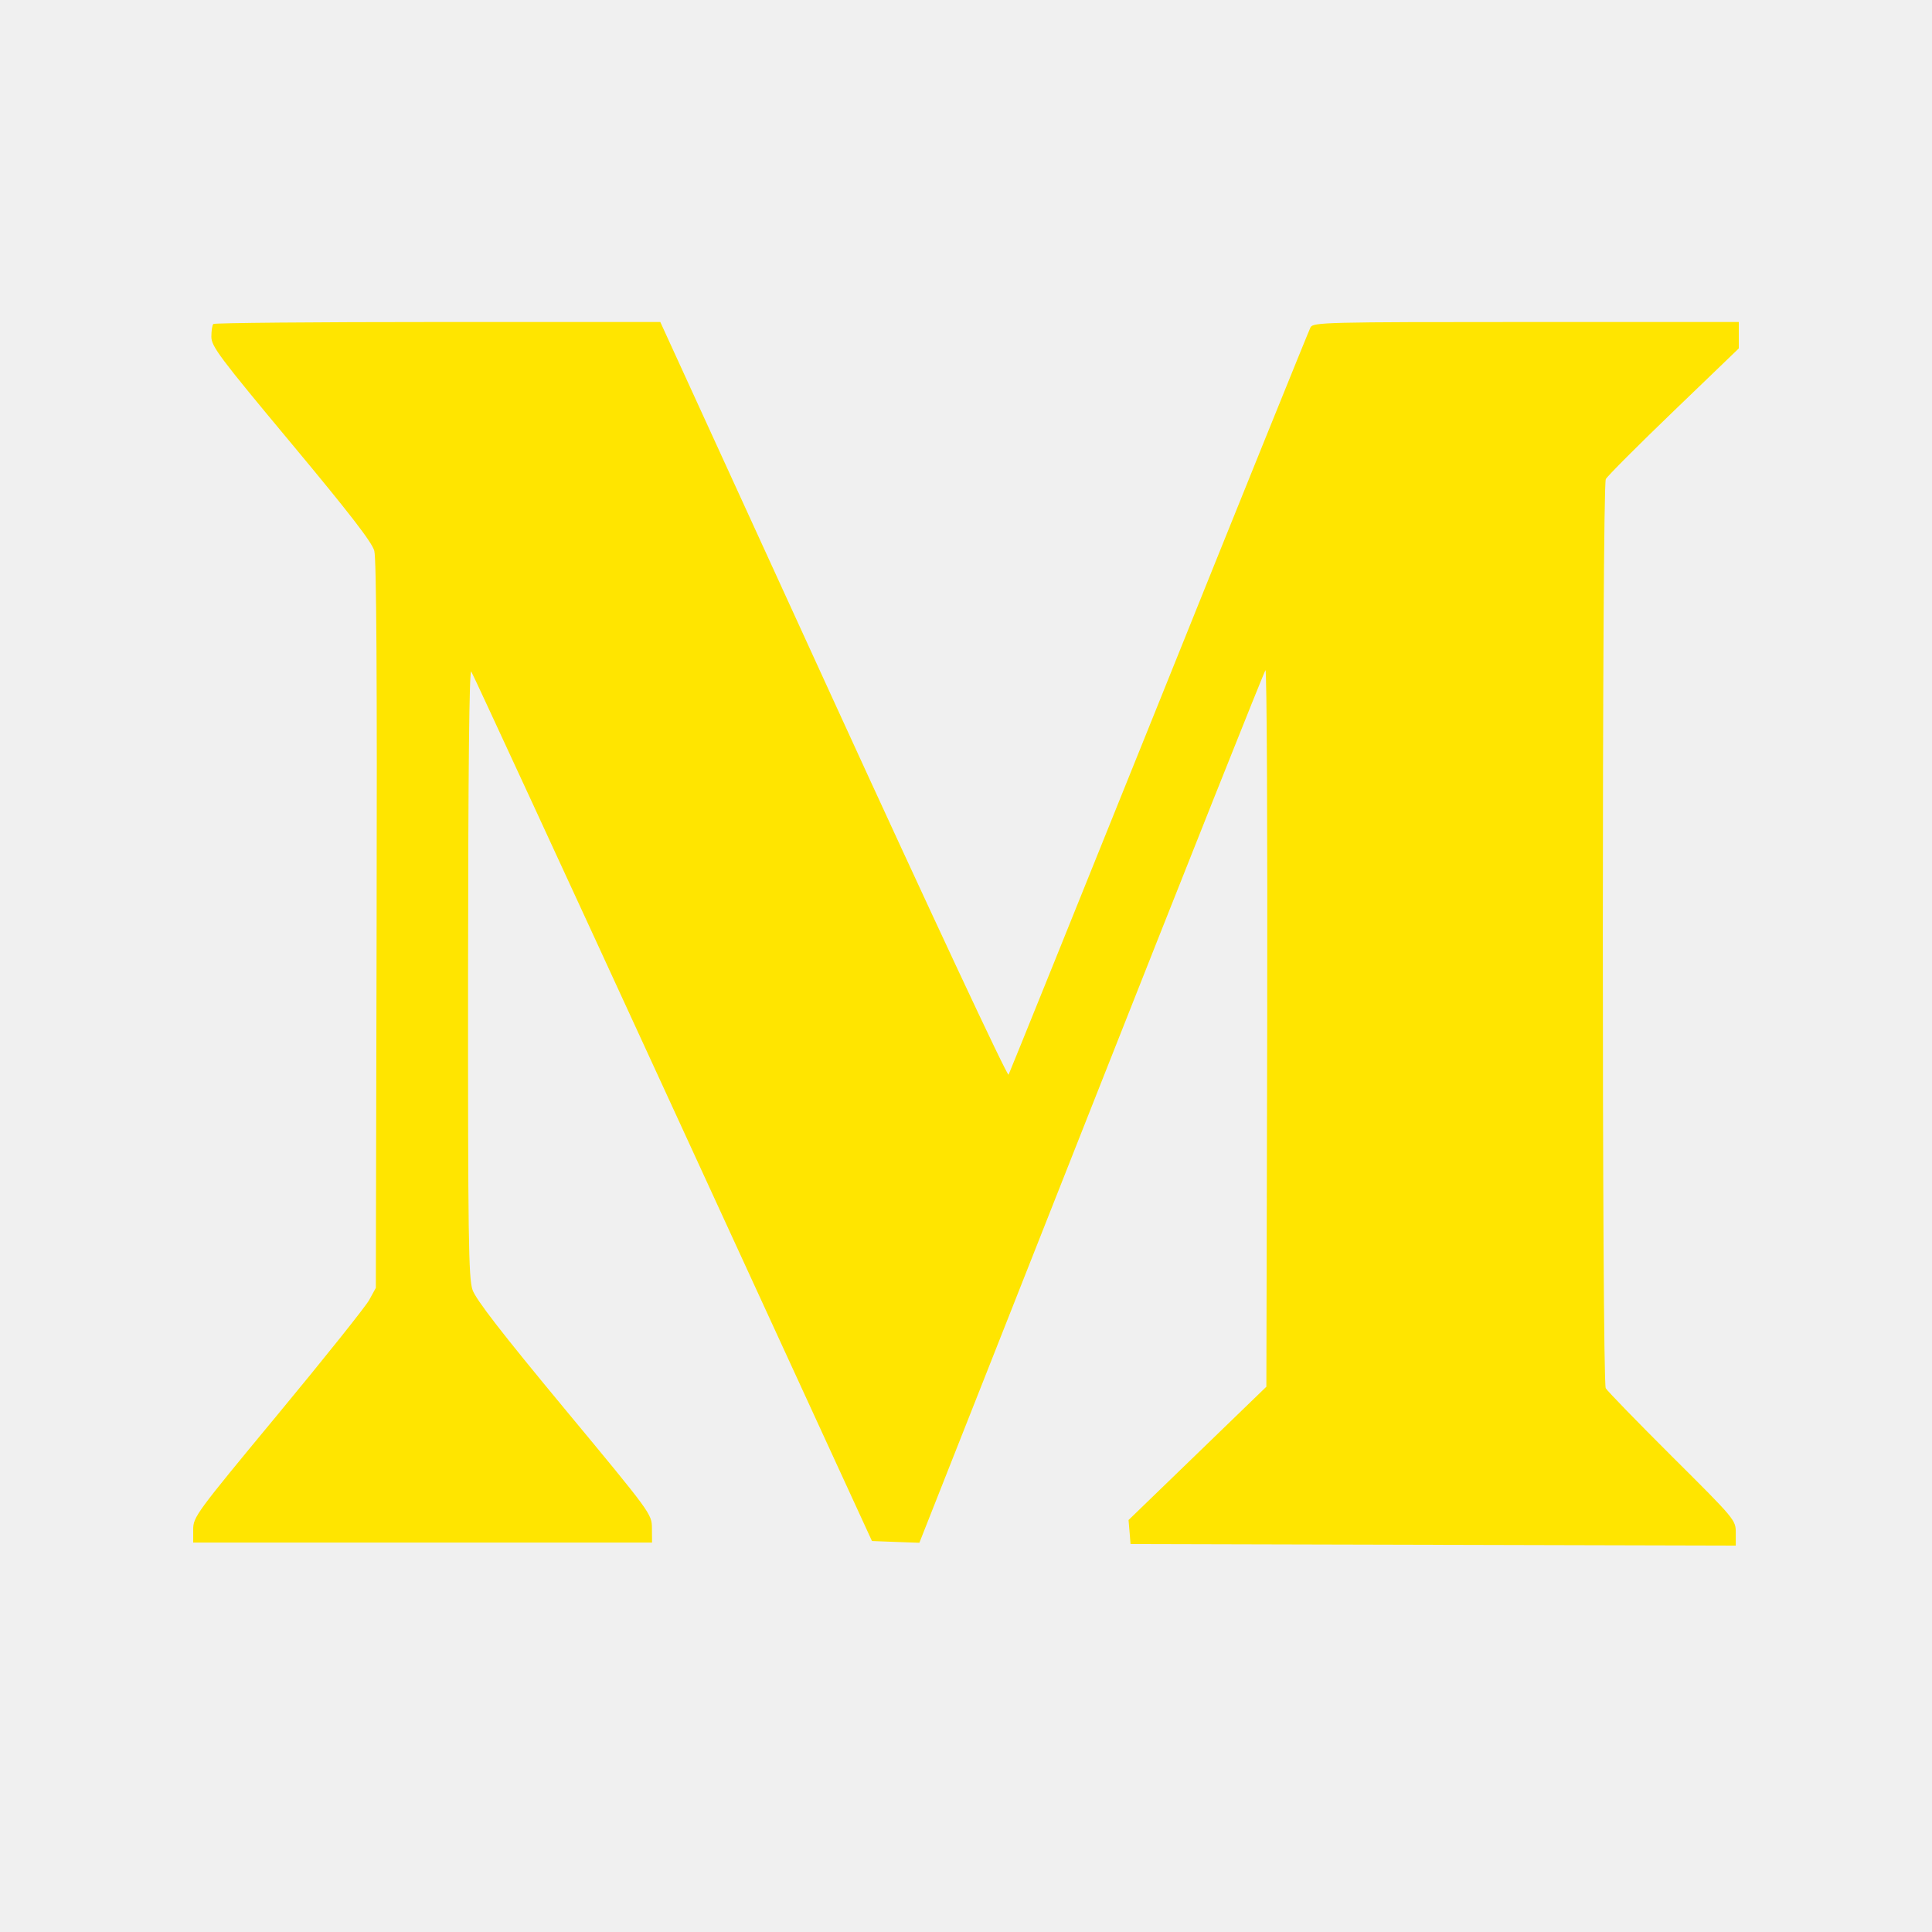
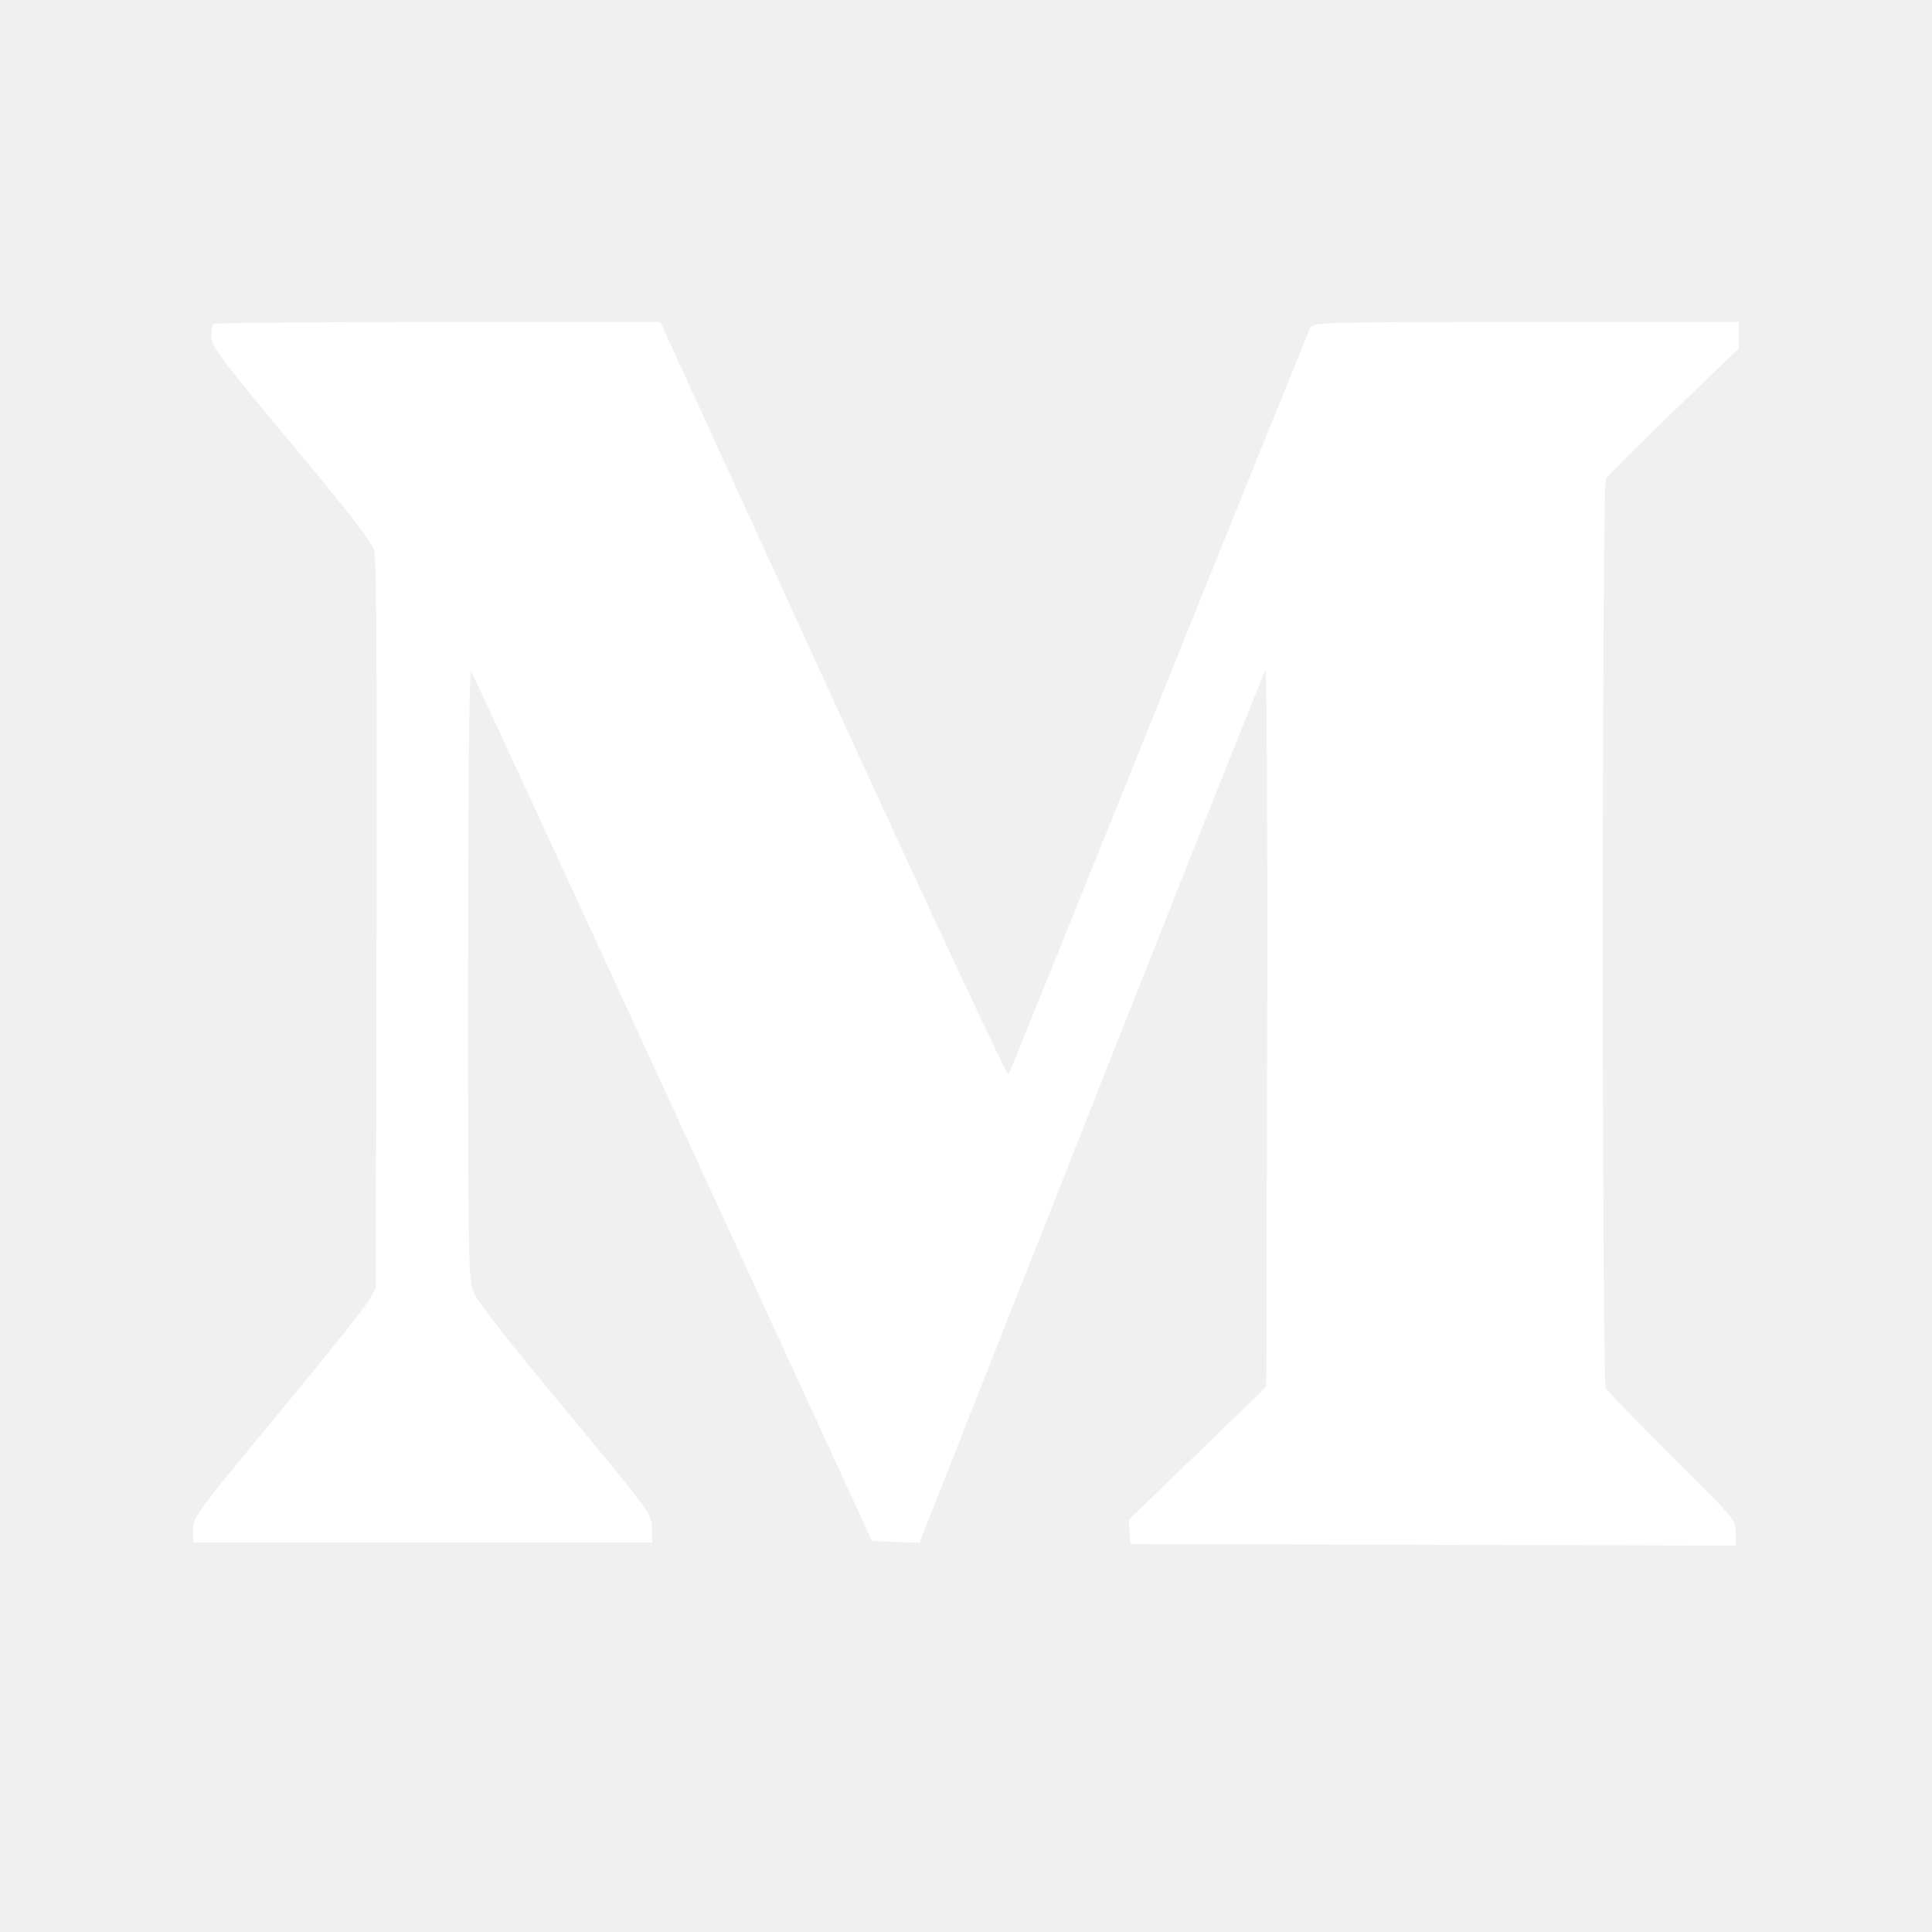
- <svg xmlns="http://www.w3.org/2000/svg" width="30" height="30" viewBox="0 0 30 30" fill="none">
-   <path fill-rule="evenodd" clip-rule="evenodd" d="M3.313 5.031C3.295 5.048 3.282 5.138 3.282 5.23C3.283 5.38 3.414 5.554 4.523 6.884C5.428 7.97 5.776 8.42 5.812 8.553C5.845 8.677 5.857 10.538 5.848 14.367L5.836 19.998L5.733 20.186C5.677 20.288 5.039 21.087 4.315 21.961C3.041 23.499 3 23.555 3 23.751V23.953H6.562H10.125L10.123 23.73C10.121 23.509 10.117 23.503 8.765 21.873C7.785 20.691 7.389 20.179 7.337 20.028C7.275 19.845 7.266 19.211 7.268 15.088C7.27 11.902 7.287 10.381 7.318 10.428C7.344 10.467 8.755 13.521 10.453 17.214L13.54 23.929L13.908 23.943L14.276 23.956L16.943 17.204C18.41 13.49 19.628 10.431 19.65 10.407C19.671 10.382 19.683 12.875 19.677 15.947L19.664 21.533L18.594 22.568L17.524 23.603L17.54 23.79L17.555 23.976L22.254 23.988L26.953 24V23.8C26.953 23.603 26.943 23.591 25.966 22.619C25.423 22.078 24.959 21.6 24.934 21.557C24.873 21.448 24.874 7.552 24.935 7.439C24.959 7.393 25.434 6.917 25.99 6.382L27 5.41V5.205V5H23.697C20.599 5 20.391 5.005 20.35 5.082C20.326 5.127 19.268 7.743 18 10.896C16.731 14.049 15.678 16.655 15.661 16.688C15.643 16.721 14.451 14.172 12.941 10.873L10.253 5H6.798C4.898 5 3.33 5.014 3.313 5.031Z" fill="#FFE500" />
+ <svg xmlns="http://www.w3.org/2000/svg" width="30" height="30" viewBox="0 0 30 30" fill="">
+   <path fill-rule="evenodd" clip-rule="evenodd" d="M3.313 5.031C3.295 5.048 3.282 5.138 3.282 5.23C3.283 5.38 3.414 5.554 4.523 6.884C5.428 7.97 5.776 8.42 5.812 8.553C5.845 8.677 5.857 10.538 5.848 14.367L5.836 19.998L5.733 20.186C5.677 20.288 5.039 21.087 4.315 21.961C3.041 23.499 3 23.555 3 23.751V23.953H6.562H10.125L10.123 23.73C10.121 23.509 10.117 23.503 8.765 21.873C7.785 20.691 7.389 20.179 7.337 20.028C7.275 19.845 7.266 19.211 7.268 15.088C7.27 11.902 7.287 10.381 7.318 10.428C7.344 10.467 8.755 13.521 10.453 17.214L13.54 23.929L13.908 23.943L14.276 23.956L16.943 17.204C18.41 13.49 19.628 10.431 19.65 10.407C19.671 10.382 19.683 12.875 19.677 15.947L19.664 21.533L18.594 22.568L17.524 23.603L17.54 23.79L17.555 23.976L22.254 23.988L26.953 24V23.8C26.953 23.603 26.943 23.591 25.966 22.619C25.423 22.078 24.959 21.6 24.934 21.557C24.873 21.448 24.874 7.552 24.935 7.439C24.959 7.393 25.434 6.917 25.99 6.382L27 5.41V5.205V5H23.697C20.599 5 20.391 5.005 20.35 5.082C20.326 5.127 19.268 7.743 18 10.896C16.731 14.049 15.678 16.655 15.661 16.688C15.643 16.721 14.451 14.172 12.941 10.873L10.253 5H6.798C4.898 5 3.33 5.014 3.313 5.031Z" fill="#fff" />
</svg>
